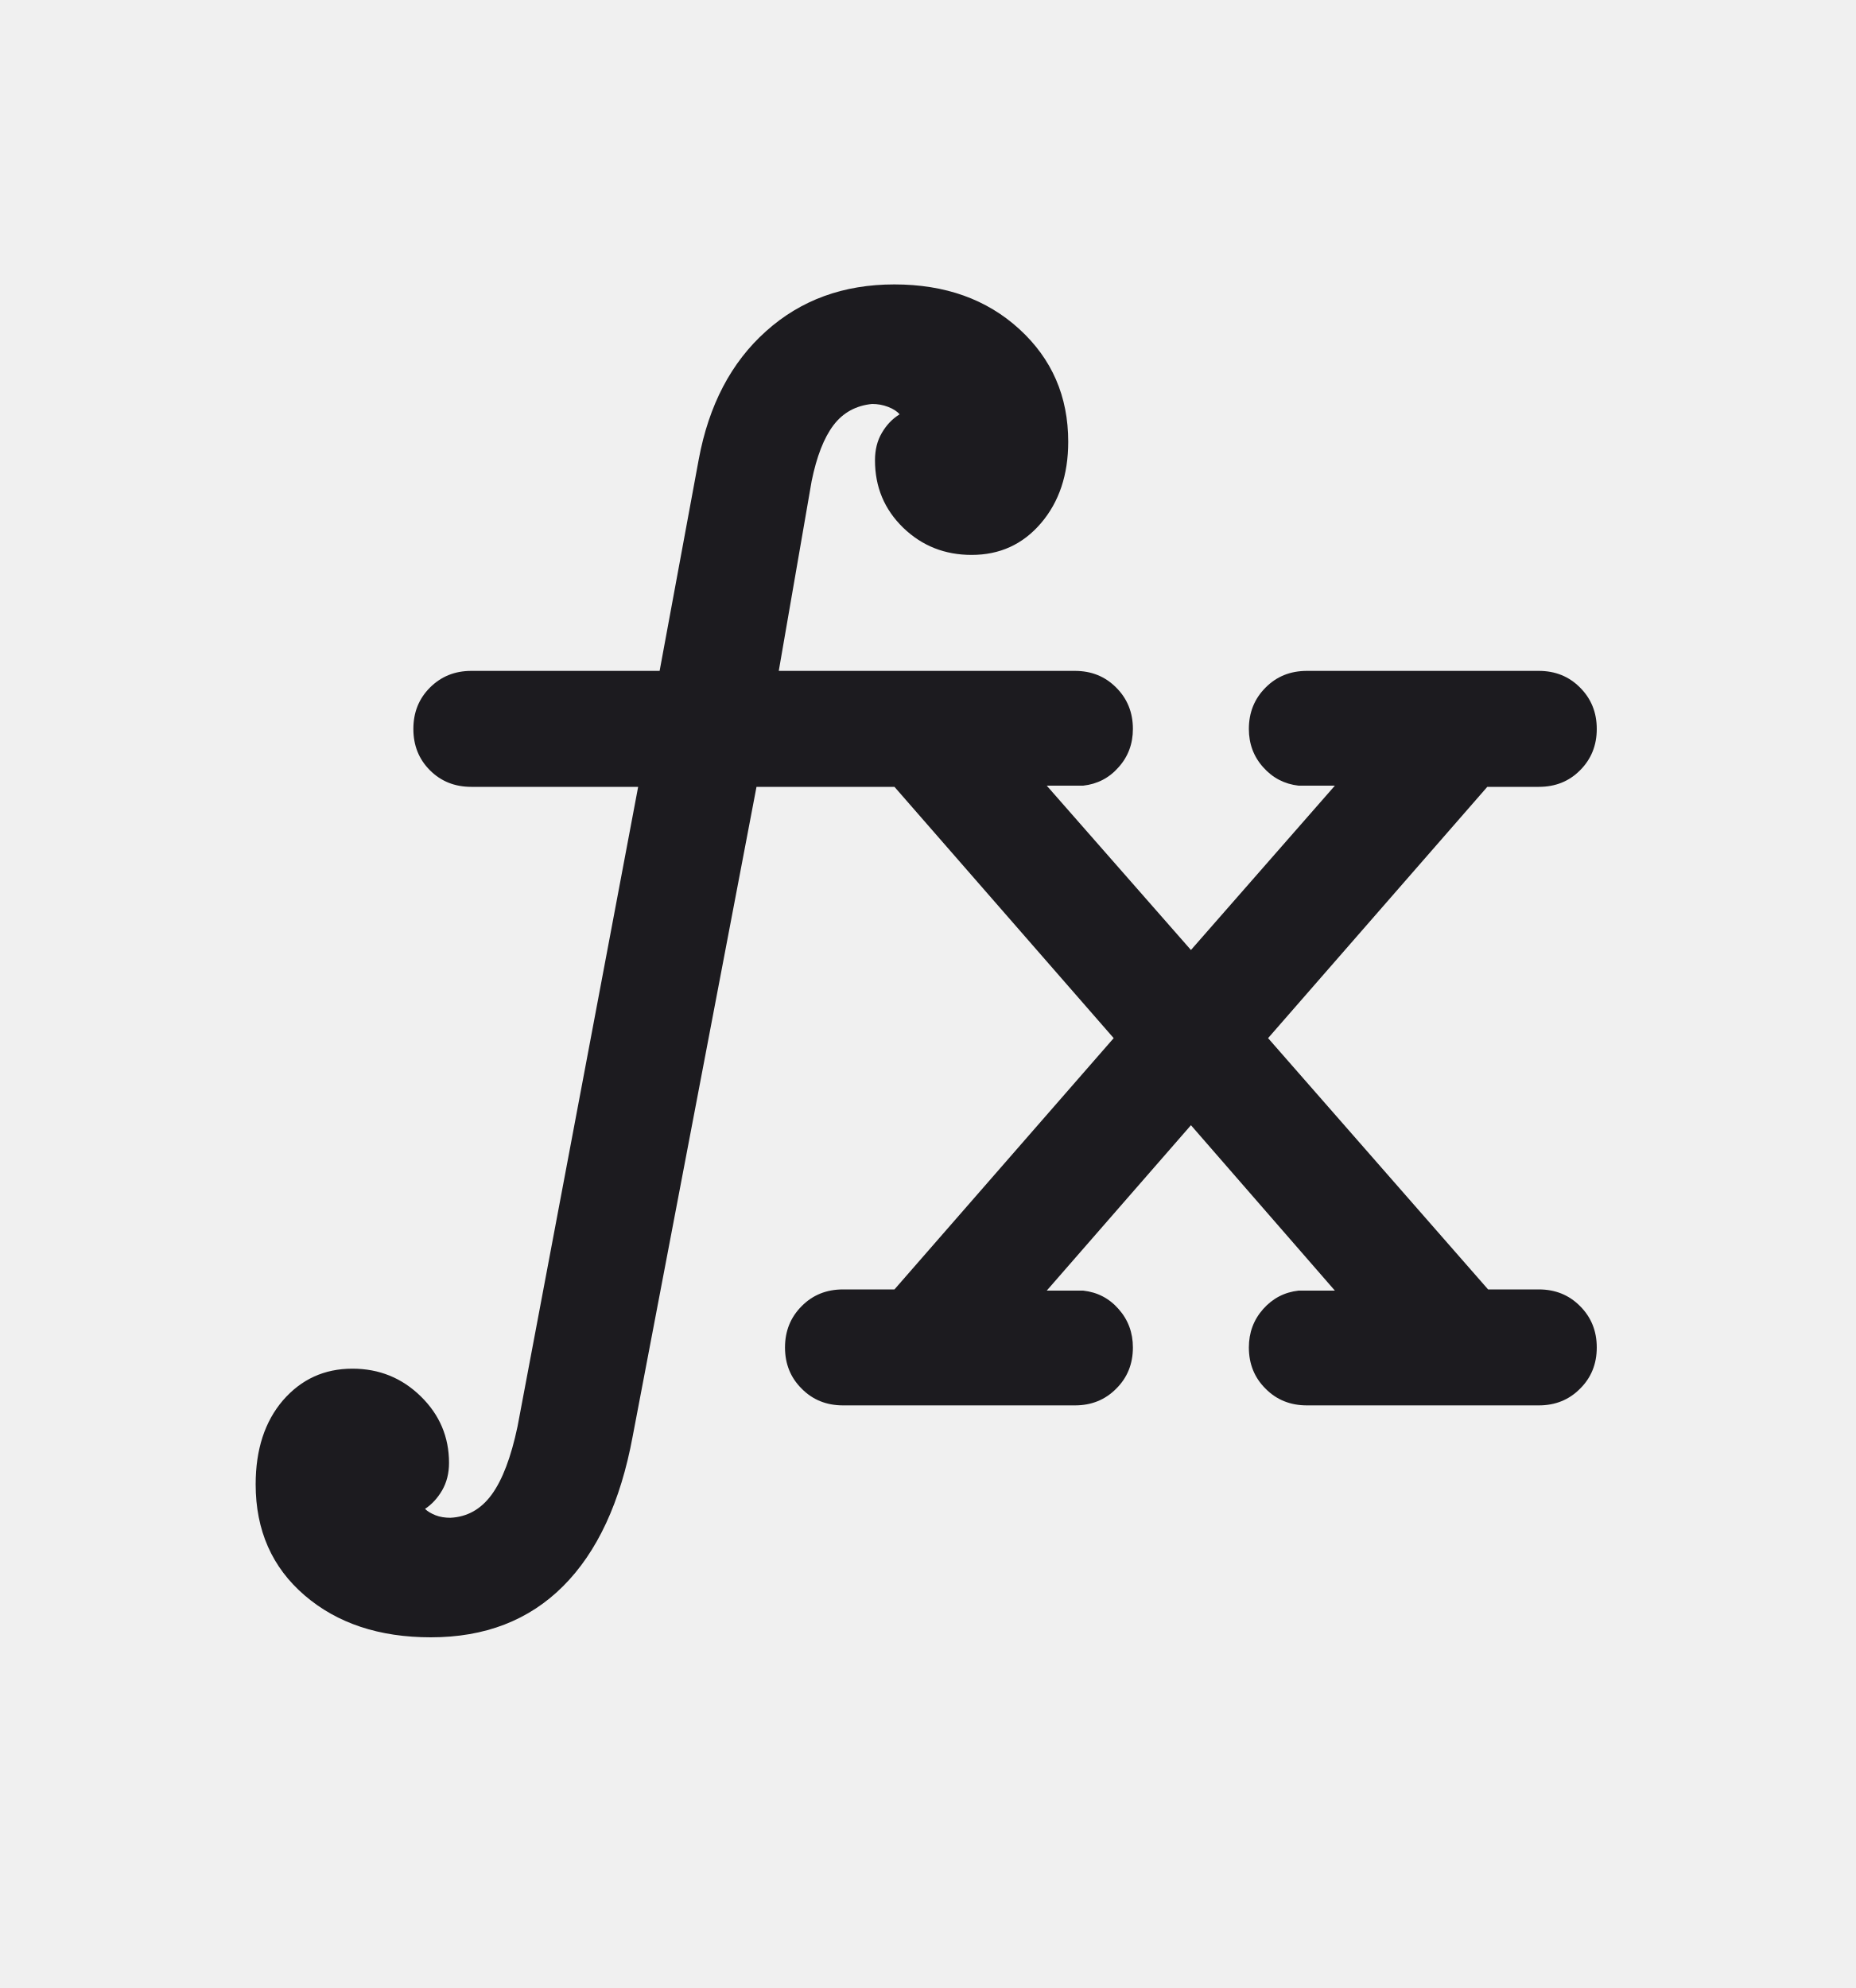
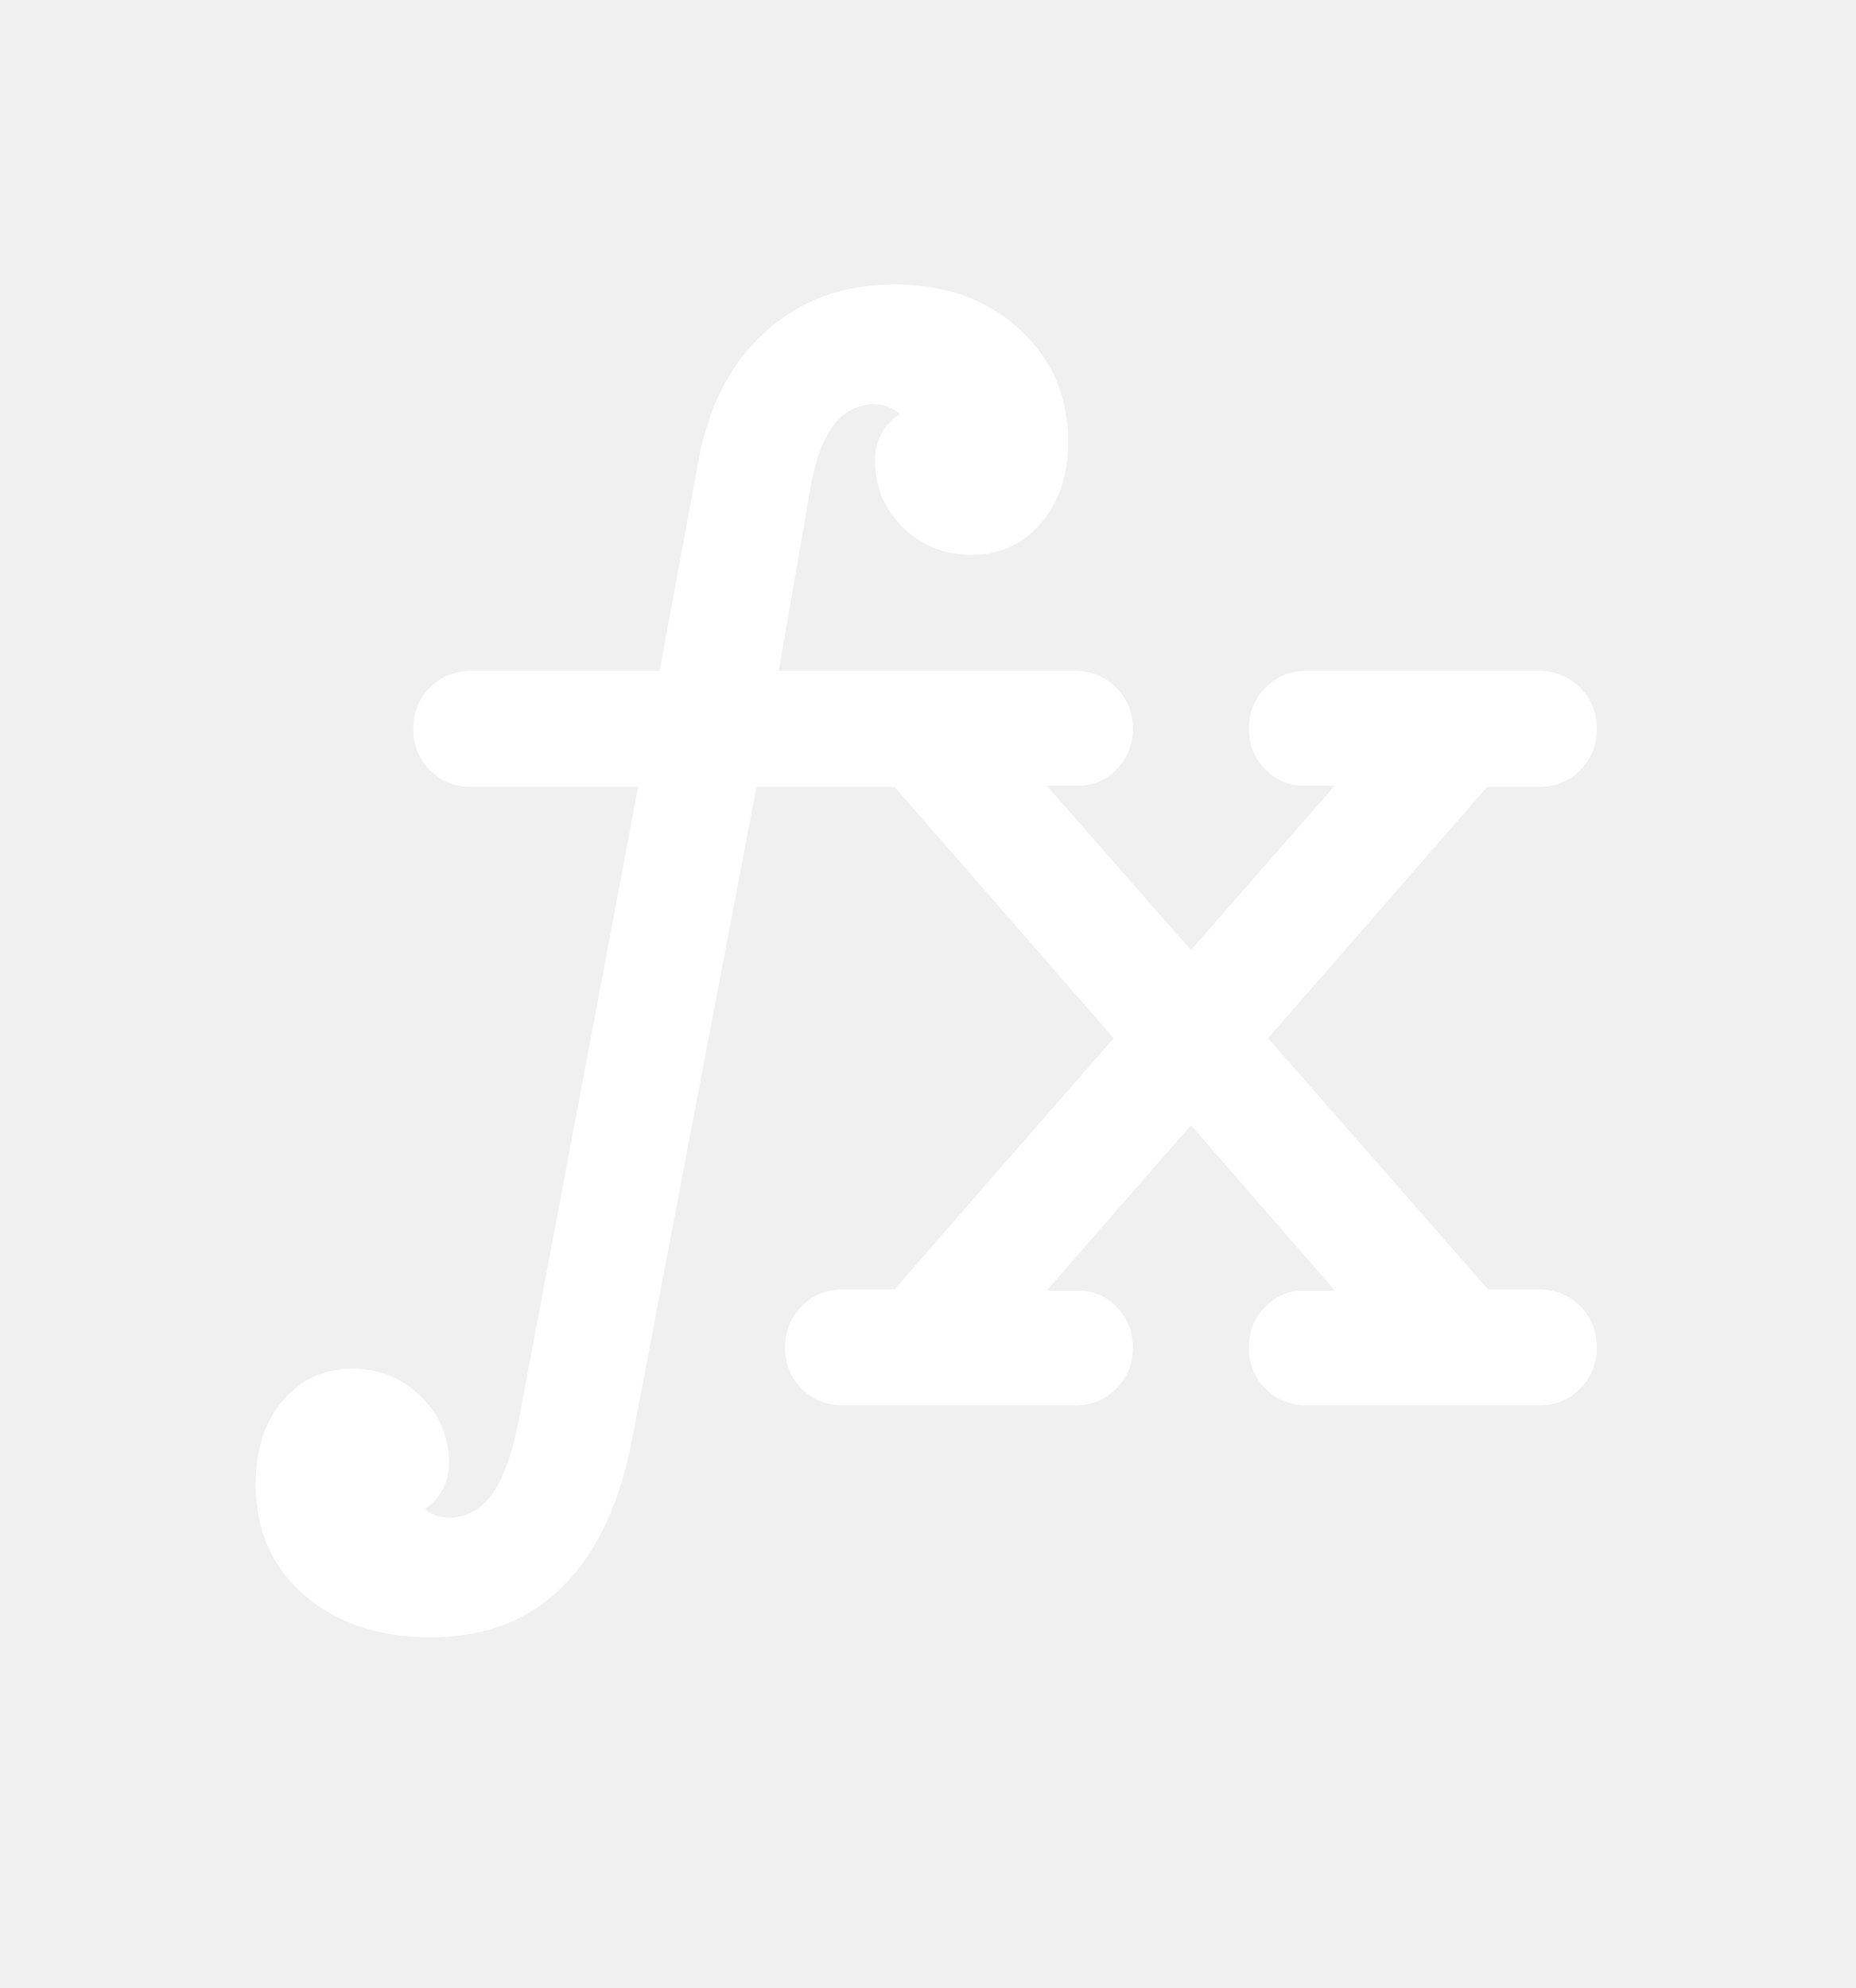
<svg xmlns="http://www.w3.org/2000/svg" width="14" height="15" viewBox="0 0 14 15" fill="none">
  <mask id="mask0_7541_22375" style="mask-type:alpha" maskUnits="userSpaceOnUse" x="0" y="0" width="14" height="15">
    <rect y="0.25" width="14" height="14" fill="#D9D9D9" />
  </mask>
  <g mask="url(#mask0_7541_22375)">
-     <path d="M3.251 12.354C2.862 12.354 2.545 12.249 2.299 12.038C2.053 11.827 1.929 11.547 1.929 11.2C1.929 10.937 1.998 10.726 2.135 10.566C2.273 10.407 2.447 10.327 2.659 10.327C2.861 10.327 3.033 10.397 3.175 10.536C3.317 10.675 3.388 10.842 3.388 11.038C3.388 11.117 3.37 11.186 3.336 11.245C3.301 11.305 3.258 11.351 3.207 11.385C3.226 11.404 3.252 11.419 3.286 11.433C3.319 11.446 3.357 11.452 3.398 11.452C3.525 11.446 3.629 11.388 3.71 11.277C3.791 11.166 3.856 10.995 3.905 10.763L4.815 5.937H3.556C3.432 5.937 3.328 5.896 3.244 5.812C3.16 5.728 3.119 5.624 3.119 5.5C3.119 5.376 3.16 5.272 3.244 5.188C3.328 5.104 3.432 5.062 3.556 5.062H4.977L5.272 3.467C5.348 3.057 5.517 2.734 5.78 2.499C6.043 2.263 6.365 2.146 6.748 2.146C7.131 2.146 7.445 2.258 7.691 2.483C7.937 2.708 8.06 2.991 8.06 3.333C8.06 3.583 7.991 3.788 7.854 3.948C7.717 4.108 7.543 4.187 7.331 4.187C7.129 4.187 6.957 4.119 6.815 3.982C6.673 3.844 6.602 3.675 6.602 3.473C6.602 3.394 6.619 3.325 6.654 3.266C6.689 3.206 6.733 3.16 6.788 3.126C6.769 3.104 6.74 3.085 6.701 3.07C6.662 3.055 6.622 3.048 6.58 3.048C6.459 3.06 6.361 3.113 6.289 3.208C6.217 3.303 6.162 3.444 6.124 3.63L5.876 5.062H8.111C8.235 5.062 8.339 5.104 8.422 5.188C8.506 5.272 8.548 5.376 8.548 5.5C8.548 5.612 8.512 5.709 8.44 5.789C8.369 5.87 8.28 5.916 8.173 5.928H7.898L8.986 7.168L10.072 5.928H9.798C9.692 5.916 9.603 5.87 9.531 5.789C9.459 5.709 9.423 5.612 9.423 5.5C9.423 5.376 9.465 5.272 9.549 5.188C9.632 5.104 9.736 5.062 9.861 5.062H11.611C11.735 5.062 11.839 5.104 11.922 5.188C12.006 5.272 12.048 5.376 12.048 5.5C12.048 5.624 12.006 5.728 11.922 5.812C11.839 5.896 11.735 5.937 11.611 5.937H11.222L9.568 7.833L11.228 9.729H11.611C11.735 9.729 11.839 9.771 11.922 9.855C12.006 9.939 12.048 10.043 12.048 10.167C12.048 10.291 12.006 10.395 11.922 10.478C11.839 10.562 11.735 10.604 11.611 10.604H9.861C9.736 10.604 9.632 10.562 9.549 10.478C9.465 10.395 9.423 10.291 9.423 10.167C9.423 10.055 9.459 9.958 9.531 9.877C9.603 9.796 9.692 9.75 9.798 9.738H10.072L8.986 8.49L7.898 9.738H8.173C8.28 9.75 8.369 9.796 8.44 9.877C8.512 9.958 8.548 10.055 8.548 10.167C8.548 10.291 8.506 10.395 8.422 10.478C8.339 10.562 8.235 10.604 8.111 10.604H6.361C6.236 10.604 6.132 10.562 6.049 10.478C5.965 10.395 5.923 10.291 5.923 10.167C5.923 10.043 5.965 9.939 6.049 9.855C6.132 9.771 6.236 9.729 6.361 9.729H6.749L8.403 7.833L6.749 5.937H5.708L4.774 10.836C4.682 11.334 4.506 11.711 4.249 11.968C3.991 12.226 3.659 12.354 3.251 12.354Z" fill="#1C1B1F" />
+     <path d="M3.251 12.354C2.862 12.354 2.545 12.249 2.299 12.038C2.053 11.827 1.929 11.547 1.929 11.2C1.929 10.937 1.998 10.726 2.135 10.566C2.273 10.407 2.447 10.327 2.659 10.327C2.861 10.327 3.033 10.397 3.175 10.536C3.317 10.675 3.388 10.842 3.388 11.038C3.388 11.117 3.37 11.186 3.336 11.245C3.301 11.305 3.258 11.351 3.207 11.385C3.226 11.404 3.252 11.419 3.286 11.433C3.319 11.446 3.357 11.452 3.398 11.452C3.525 11.446 3.629 11.388 3.71 11.277C3.791 11.166 3.856 10.995 3.905 10.763L4.815 5.937H3.556C3.432 5.937 3.328 5.896 3.244 5.812C3.16 5.728 3.119 5.624 3.119 5.5C3.119 5.376 3.16 5.272 3.244 5.188C3.328 5.104 3.432 5.062 3.556 5.062H4.977L5.272 3.467C5.348 3.057 5.517 2.734 5.78 2.499C6.043 2.263 6.365 2.146 6.748 2.146C7.131 2.146 7.445 2.258 7.691 2.483C7.937 2.708 8.06 2.991 8.06 3.333C8.06 3.583 7.991 3.788 7.854 3.948C7.717 4.108 7.543 4.187 7.331 4.187C7.129 4.187 6.957 4.119 6.815 3.982C6.673 3.844 6.602 3.675 6.602 3.473C6.602 3.394 6.619 3.325 6.654 3.266C6.689 3.206 6.733 3.16 6.788 3.126C6.769 3.104 6.74 3.085 6.701 3.07C6.662 3.055 6.622 3.048 6.58 3.048C6.459 3.06 6.361 3.113 6.289 3.208C6.217 3.303 6.162 3.444 6.124 3.63L5.876 5.062H8.111C8.235 5.062 8.339 5.104 8.422 5.188C8.506 5.272 8.548 5.376 8.548 5.5C8.548 5.612 8.512 5.709 8.44 5.789C8.369 5.87 8.28 5.916 8.173 5.928H7.898L8.986 7.168L10.072 5.928H9.798C9.692 5.916 9.603 5.87 9.531 5.789C9.459 5.709 9.423 5.612 9.423 5.5C9.423 5.376 9.465 5.272 9.549 5.188C9.632 5.104 9.736 5.062 9.861 5.062H11.611C11.735 5.062 11.839 5.104 11.922 5.188C12.006 5.272 12.048 5.376 12.048 5.5C12.048 5.624 12.006 5.728 11.922 5.812C11.839 5.896 11.735 5.937 11.611 5.937H11.222L9.568 7.833L11.228 9.729H11.611C11.735 9.729 11.839 9.771 11.922 9.855C12.006 9.939 12.048 10.043 12.048 10.167C12.048 10.291 12.006 10.395 11.922 10.478C11.839 10.562 11.735 10.604 11.611 10.604H9.861C9.736 10.604 9.632 10.562 9.549 10.478C9.465 10.395 9.423 10.291 9.423 10.167C9.423 10.055 9.459 9.958 9.531 9.877C9.603 9.796 9.692 9.75 9.798 9.738H10.072L8.986 8.49L7.898 9.738H8.173C8.28 9.75 8.369 9.796 8.44 9.877C8.512 9.958 8.548 10.055 8.548 10.167C8.548 10.291 8.506 10.395 8.422 10.478C8.339 10.562 8.235 10.604 8.111 10.604H6.361C6.236 10.604 6.132 10.562 6.049 10.478C5.965 10.395 5.923 10.291 5.923 10.167C5.923 10.043 5.965 9.939 6.049 9.855C6.132 9.771 6.236 9.729 6.361 9.729H6.749L8.403 7.833L6.749 5.937H5.708L4.774 10.836C4.682 11.334 4.506 11.711 4.249 11.968C3.991 12.226 3.659 12.354 3.251 12.354Z" fill="#FFFFFF" />
  </g>
</svg>
